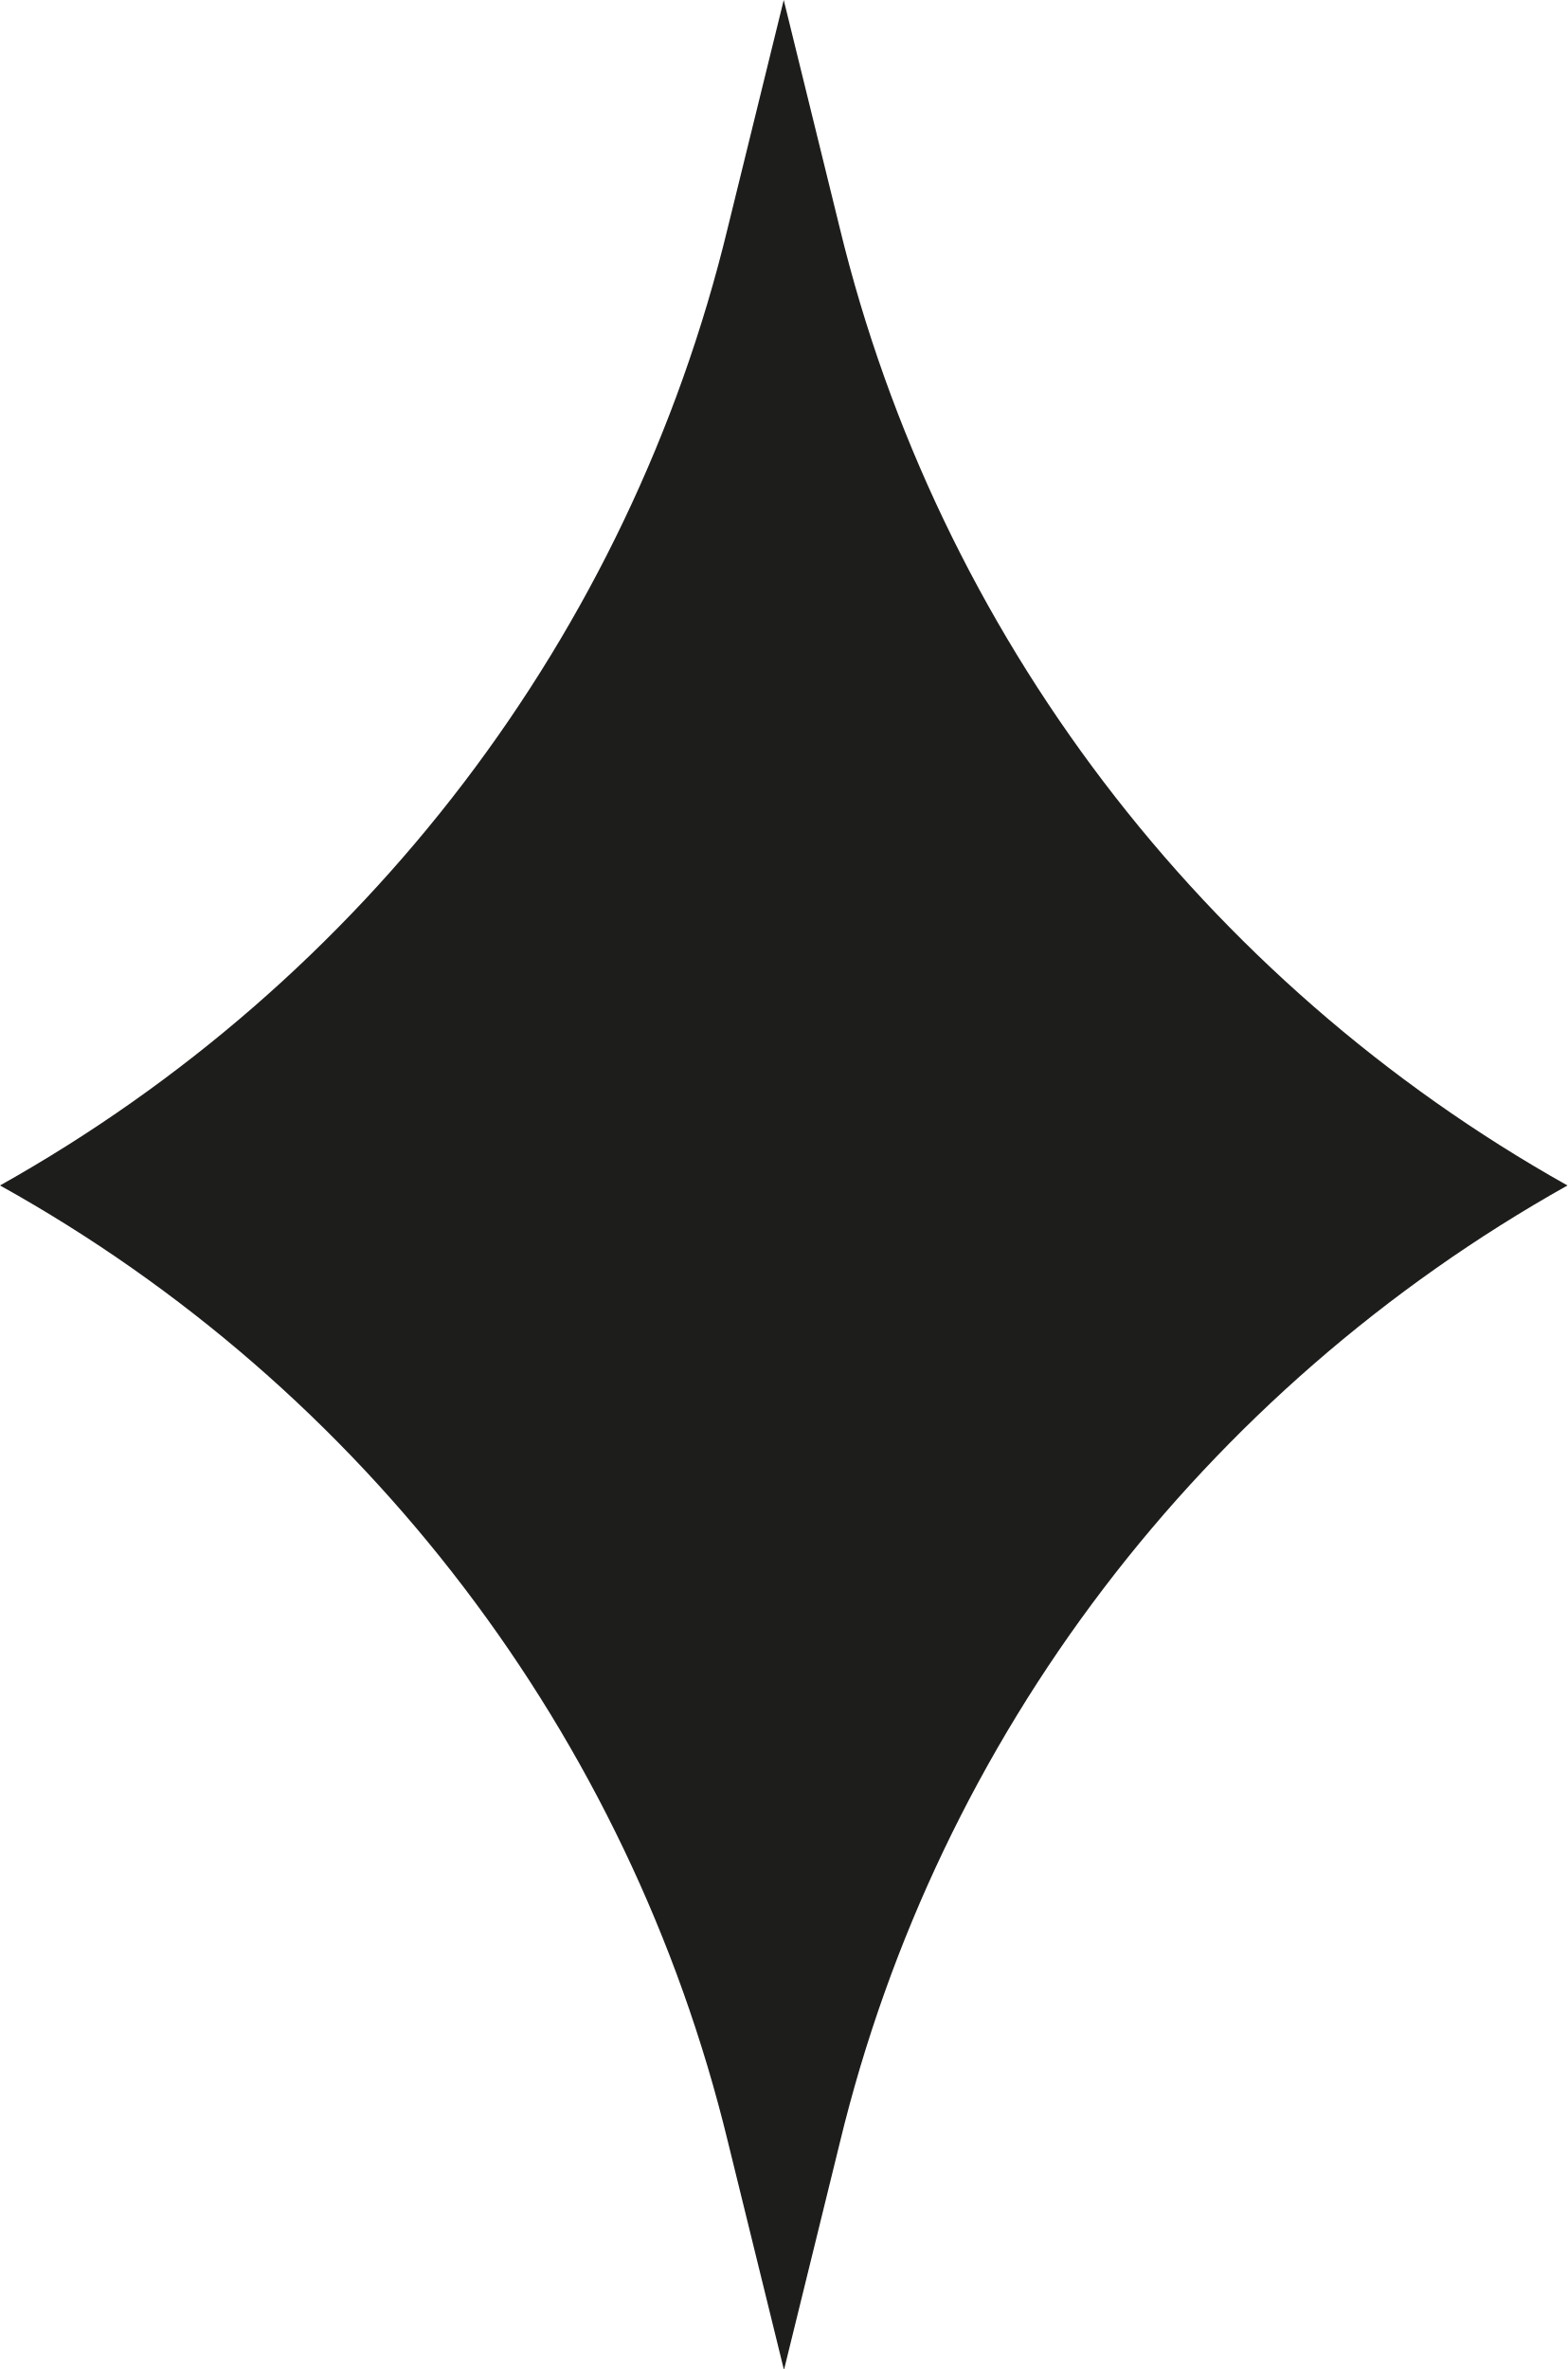
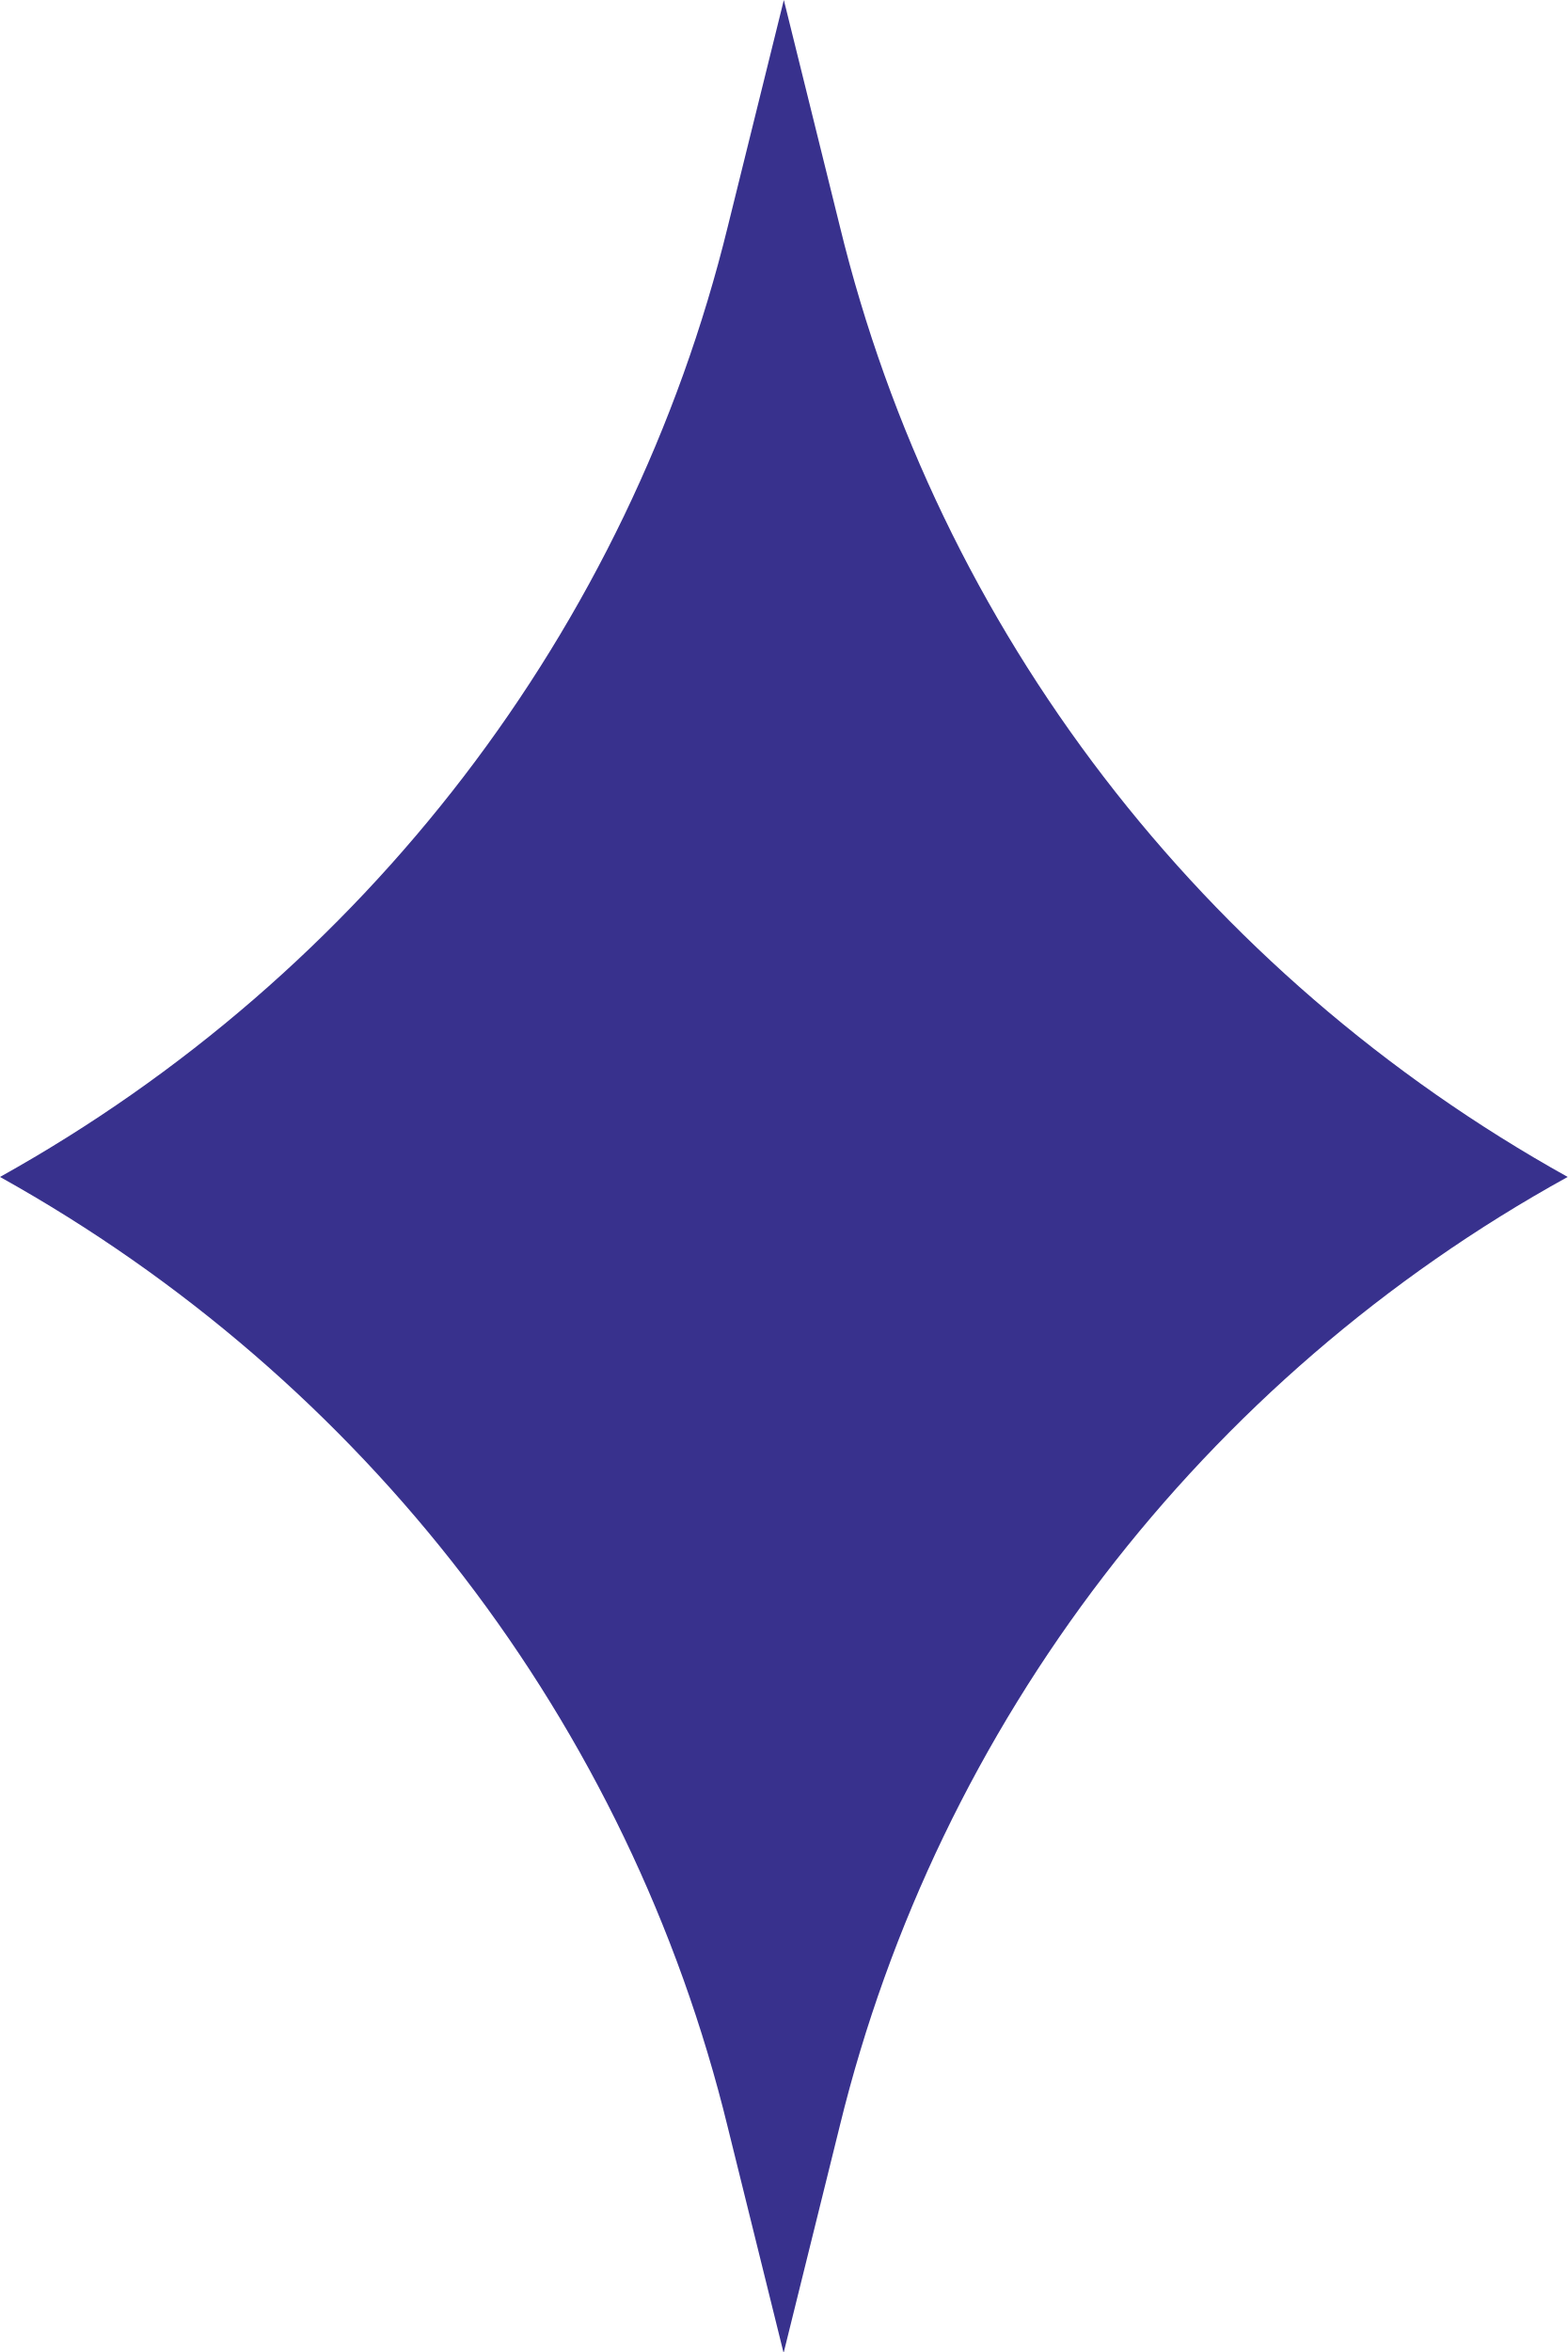
- <svg xmlns="http://www.w3.org/2000/svg" id="Calque_2" data-name="Calque 2" viewBox="0 0 8.12 12.27">
-   <defs>
-     <style>
-       .cls-1 {
-         fill: #1d1d1b;
-       }
-     </style>
-   </defs>
-   <g id="Calque_1-2" data-name="Calque 1">
-     <path class="cls-1" d="M4.06,12.27l-.29-1.18C3.26,8.99,1.89,7.19,0,6.14h0,0c1.89-1.06,3.26-2.85,3.77-4.96l.29-1.18.29,1.18c.51,2.1,1.88,3.9,3.77,4.96h0,0c-1.89,1.06-3.26,2.85-3.77,4.96l-.29,1.18Z" />
-   </g>
+ <svg xmlns="http://www.w3.org/2000/svg" width="20" height="30" viewBox="0 0 20 30" fill="none">
+   <path d="M10 30L10.714 27.115C11.97 21.98 15.345 17.579 20 15.012C15.345 12.421 11.97 8.044 10.714 2.885L10 0L9.286 2.885C8.03 8.02 4.655 12.421 0 15.012C4.655 17.604 8.03 21.98 9.286 27.139L10 30.024V30Z" fill="#38318D" />
</svg>
